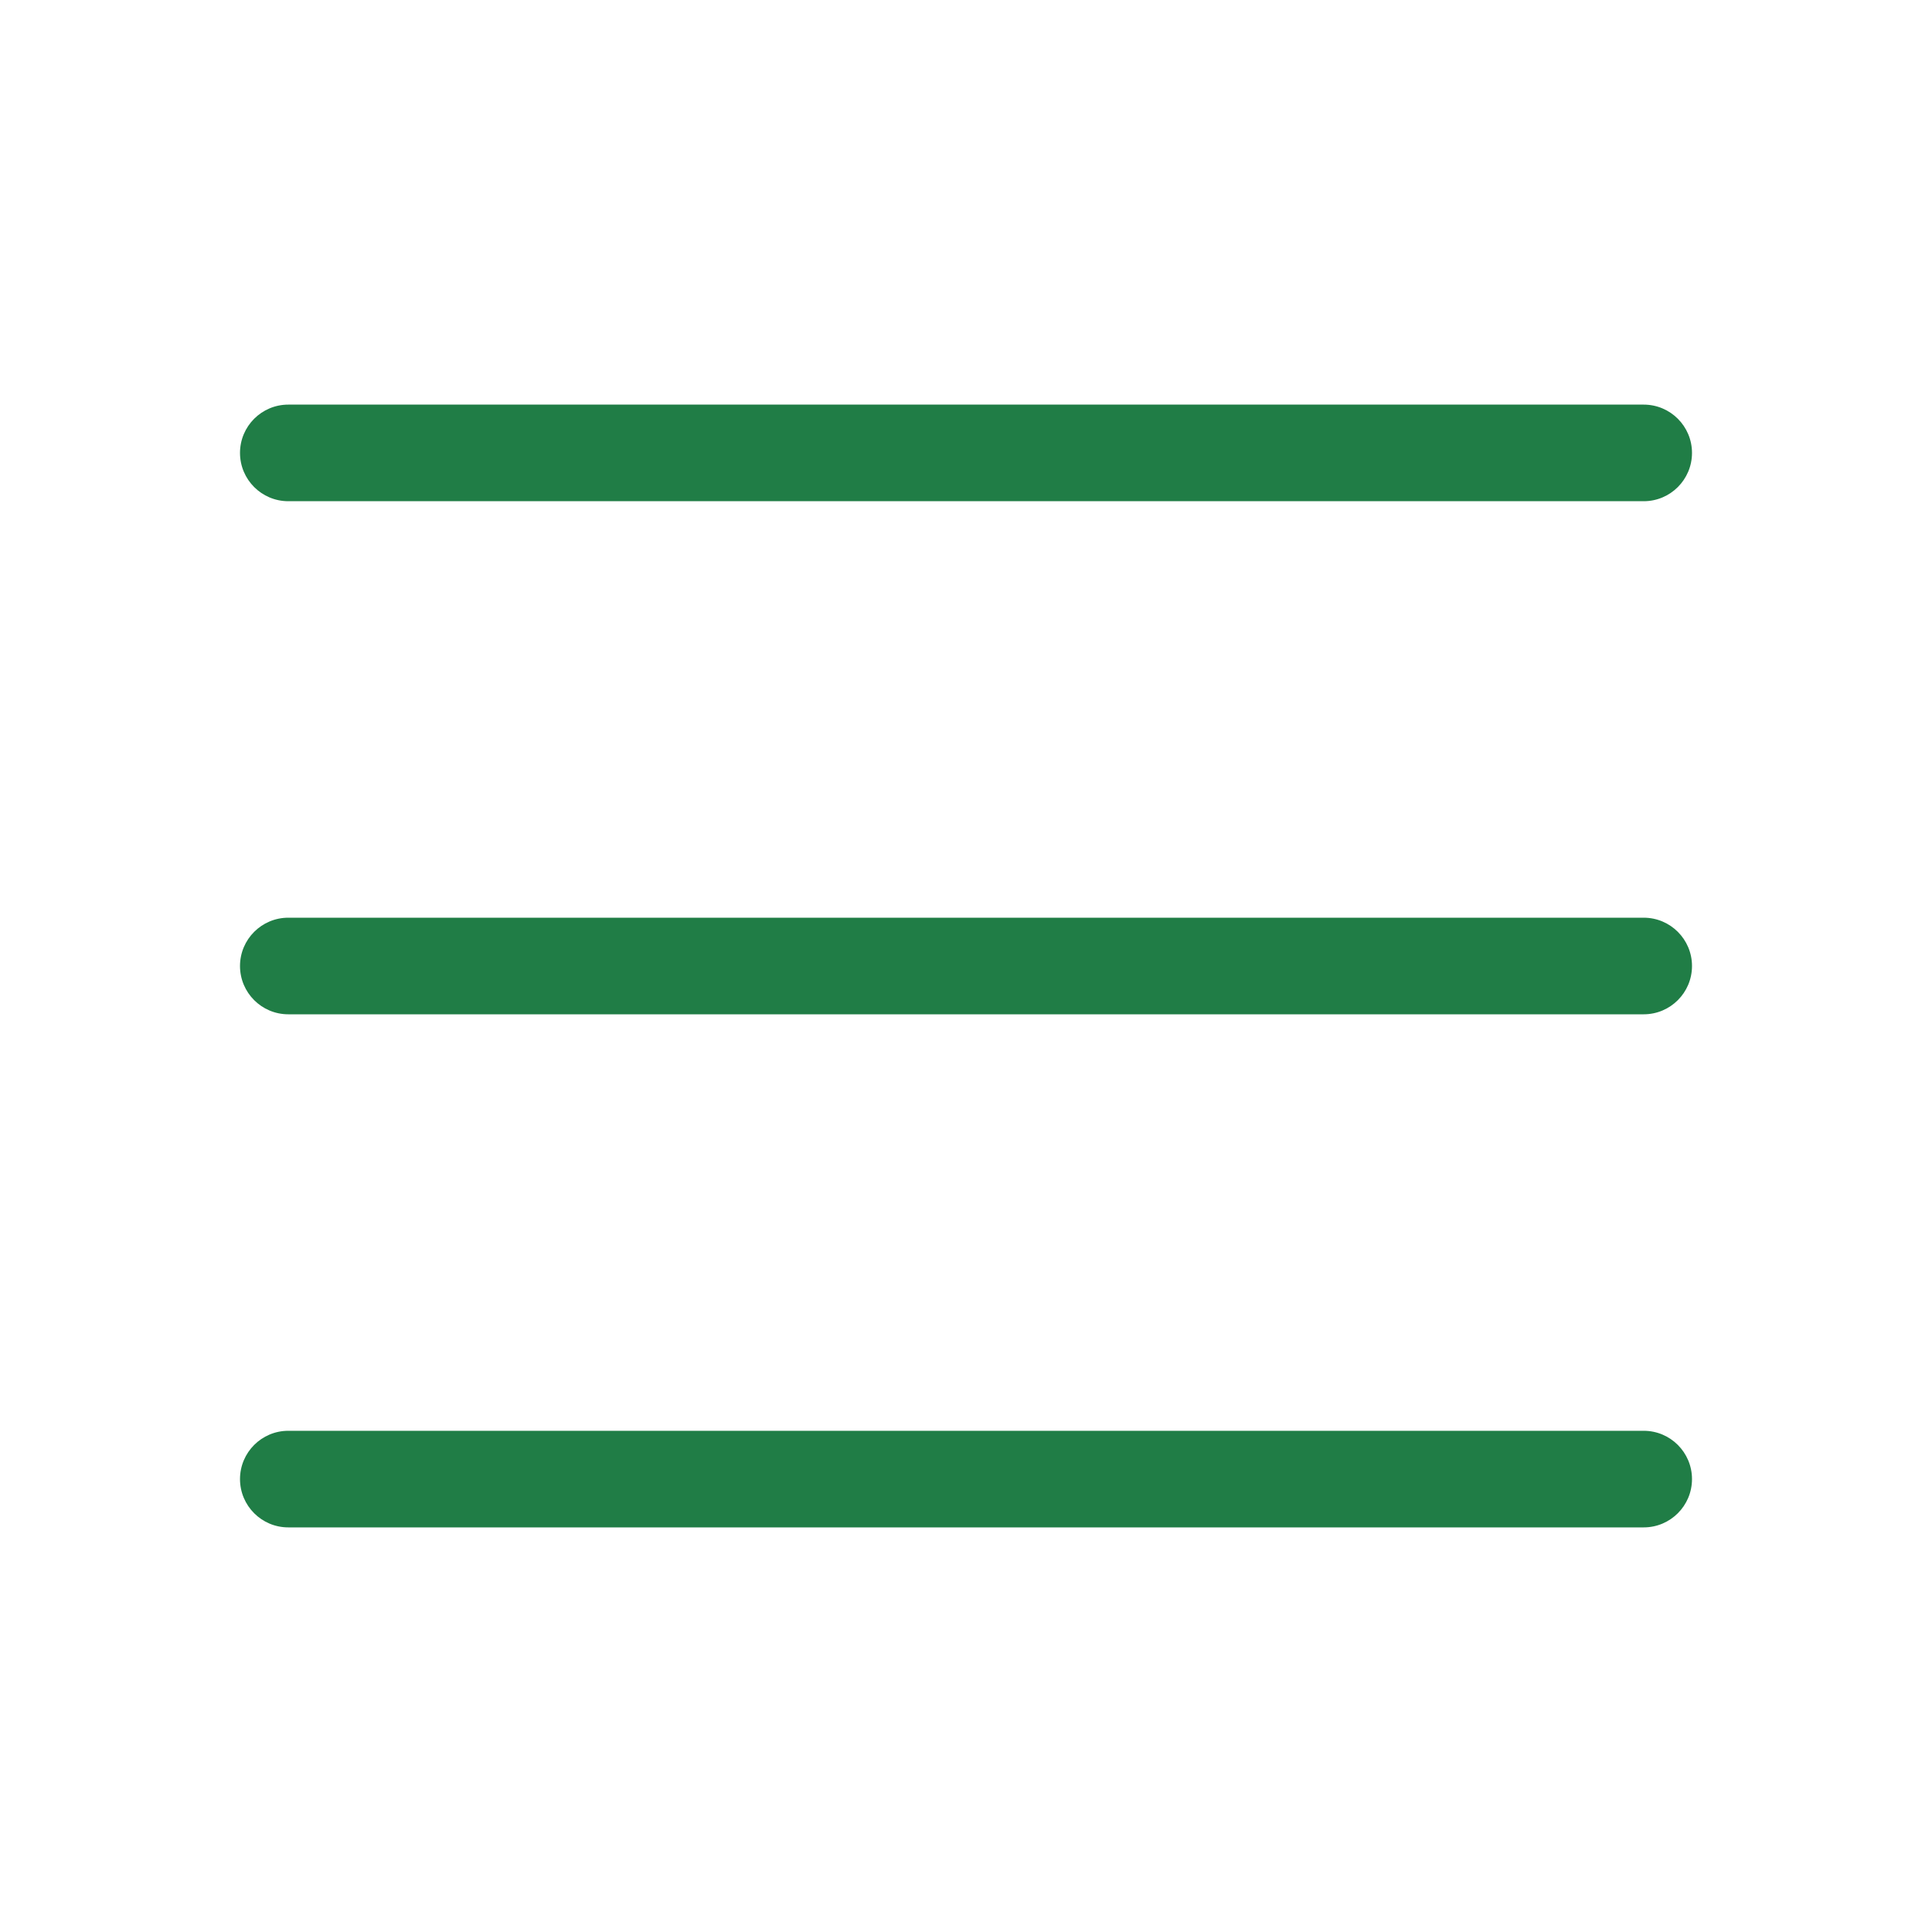
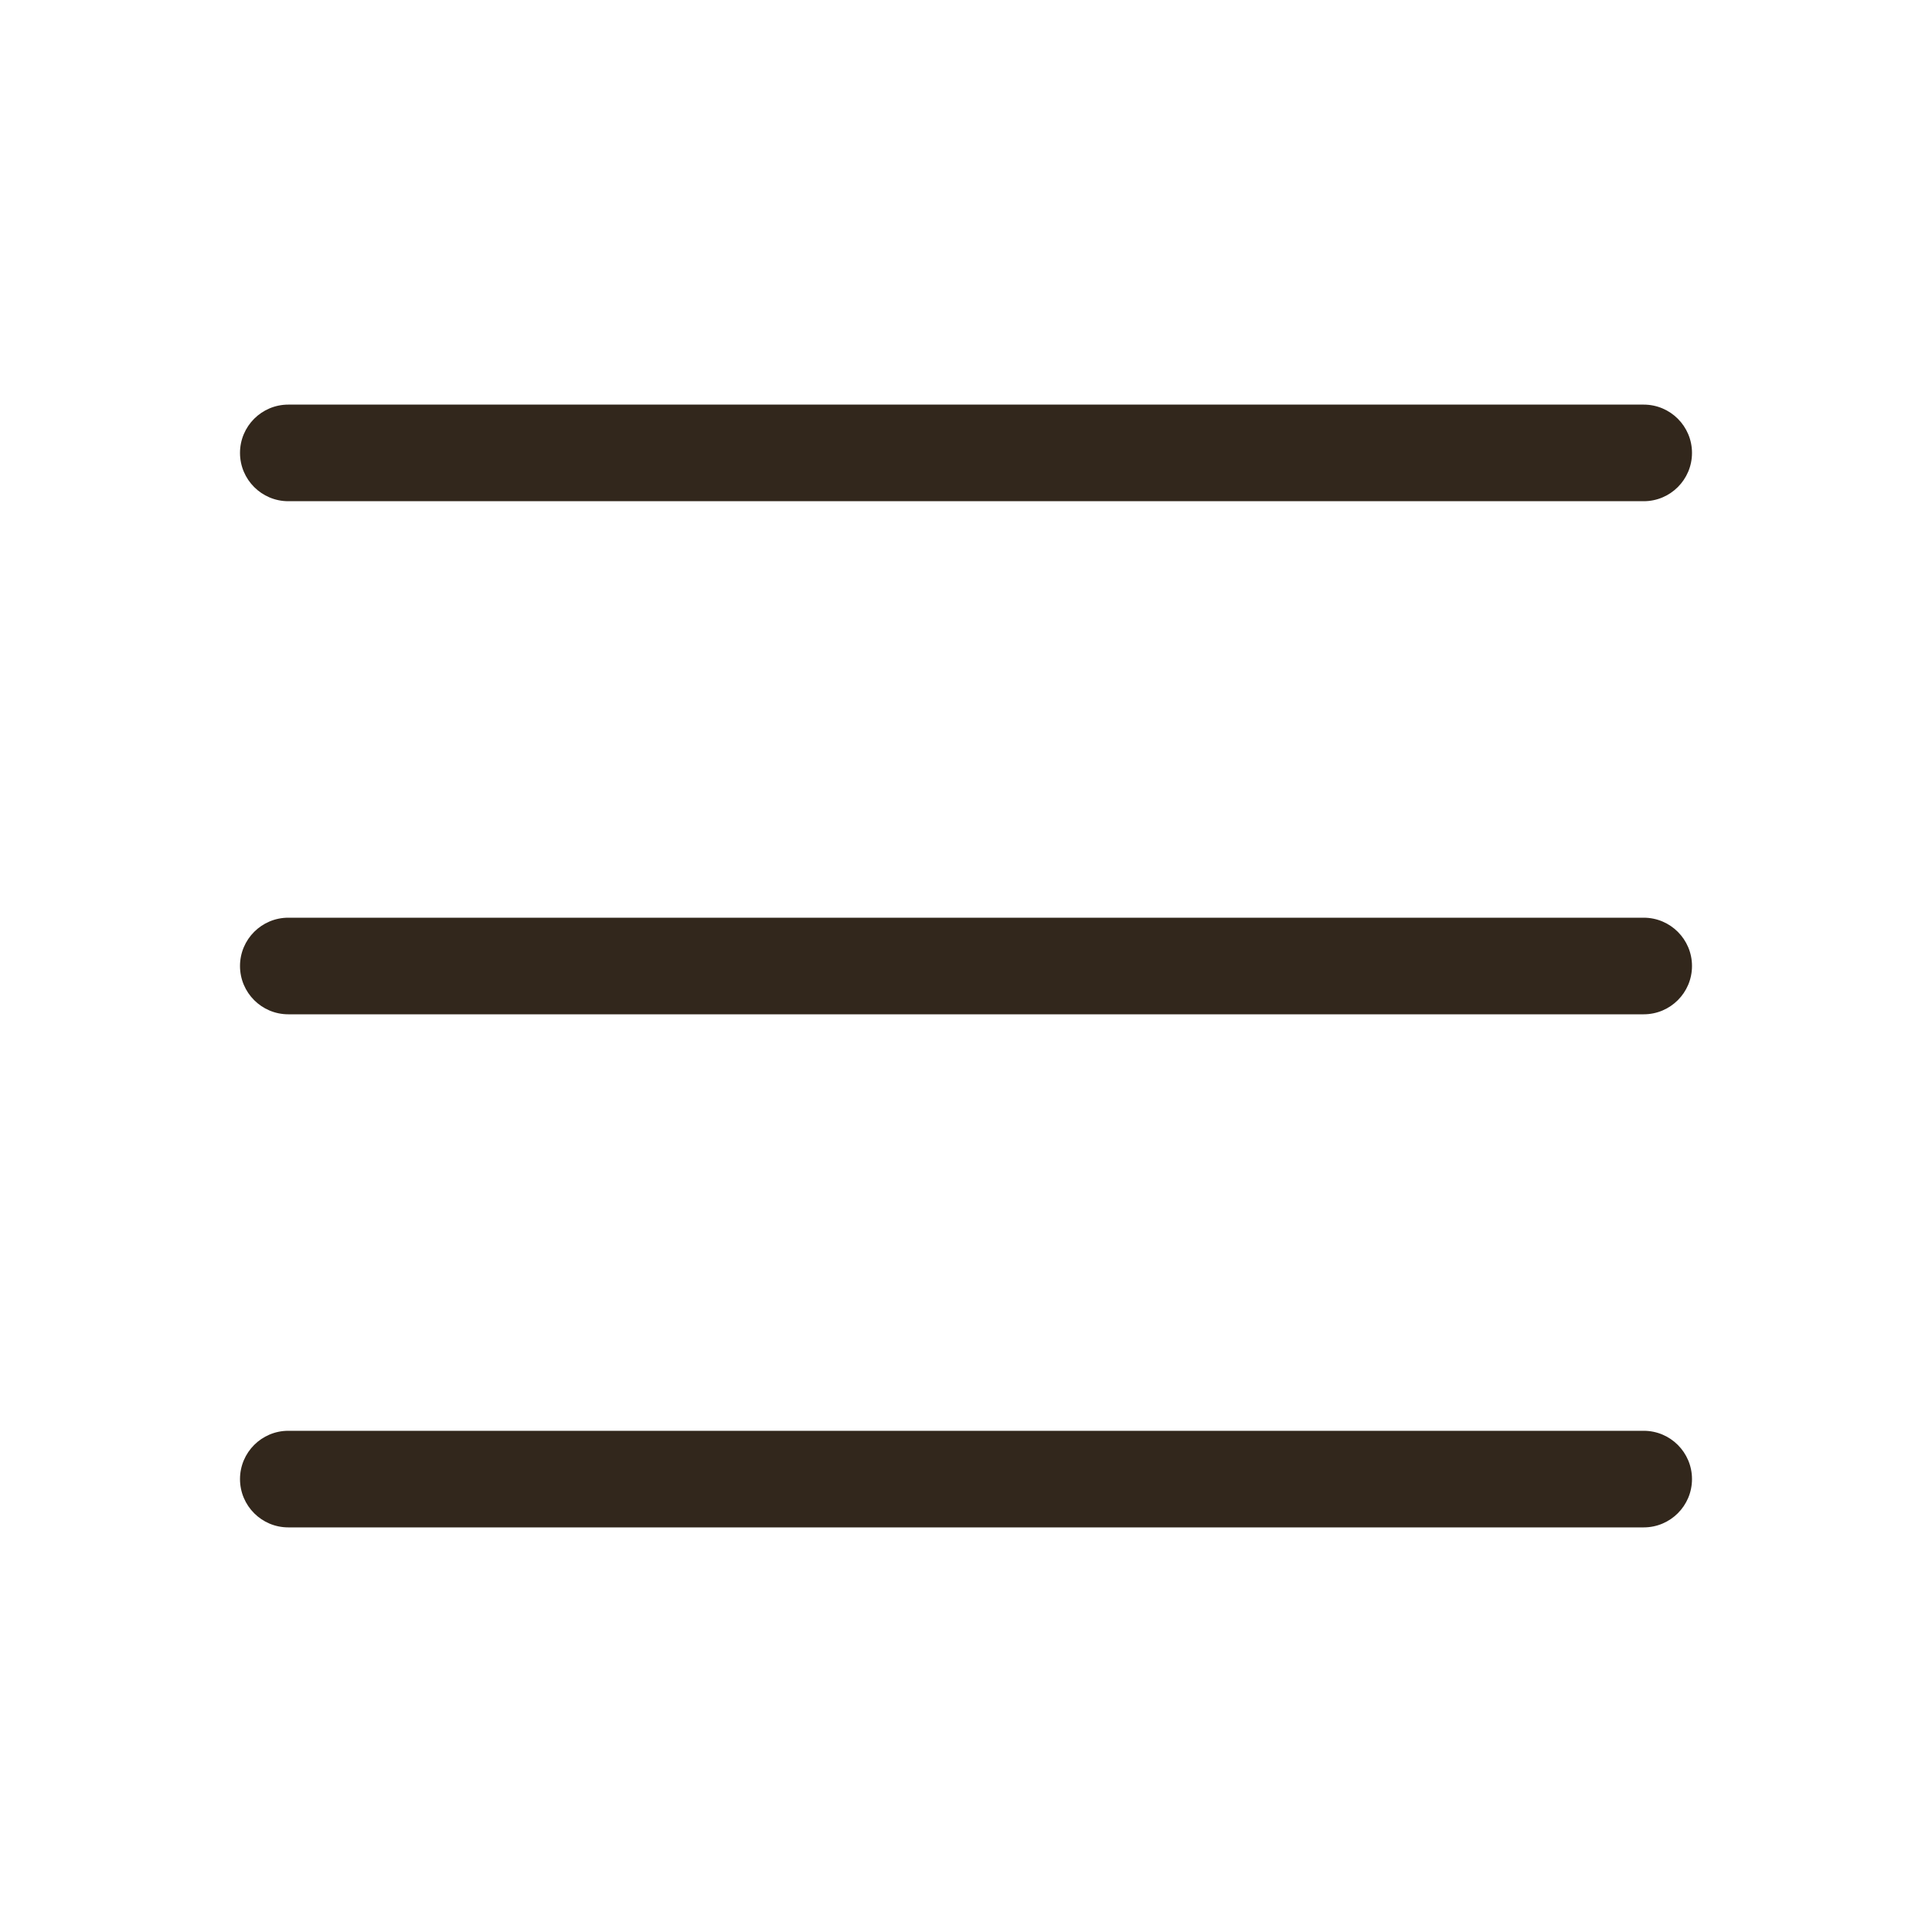
<svg xmlns="http://www.w3.org/2000/svg" width="40" height="40" viewBox="0 0 40 40" fill="none">
  <rect width="40" height="40" fill="white" />
-   <path fill-rule="evenodd" clip-rule="evenodd" d="M4.969 9.377C4.969 8.825 5.417 8.377 5.969 8.377H34.031C34.583 8.377 35.031 8.825 35.031 9.377C35.031 9.929 34.583 10.377 34.031 10.377H5.969C5.417 10.377 4.969 9.929 4.969 9.377ZM4.969 20C4.969 19.448 5.417 19 5.969 19H34.031C34.583 19 35.031 19.448 35.031 20C35.031 20.552 34.583 21 34.031 21H5.969C5.417 21 4.969 20.552 4.969 20ZM5.969 29.623C5.417 29.623 4.969 30.071 4.969 30.623C4.969 31.175 5.417 31.623 5.969 31.623H34.031C34.583 31.623 35.031 31.175 35.031 30.623C35.031 30.071 34.583 29.623 34.031 29.623H5.969Z" fill="#207D46" />
+   <path fill-rule="evenodd" clip-rule="evenodd" d="M4.969 9.377C4.969 8.825 5.417 8.377 5.969 8.377H34.031C34.583 8.377 35.031 8.825 35.031 9.377C35.031 9.929 34.583 10.377 34.031 10.377H5.969C5.417 10.377 4.969 9.929 4.969 9.377ZM4.969 20C4.969 19.448 5.417 19 5.969 19H34.031C34.583 19 35.031 19.448 35.031 20C35.031 20.552 34.583 21 34.031 21H5.969C5.417 21 4.969 20.552 4.969 20ZM5.969 29.623C5.417 29.623 4.969 30.071 4.969 30.623C4.969 31.175 5.417 31.623 5.969 31.623H34.031C34.583 31.623 35.031 31.175 35.031 30.623C35.031 30.071 34.583 29.623 34.031 29.623H5.969Z" fill="#32271C" />
</svg>
